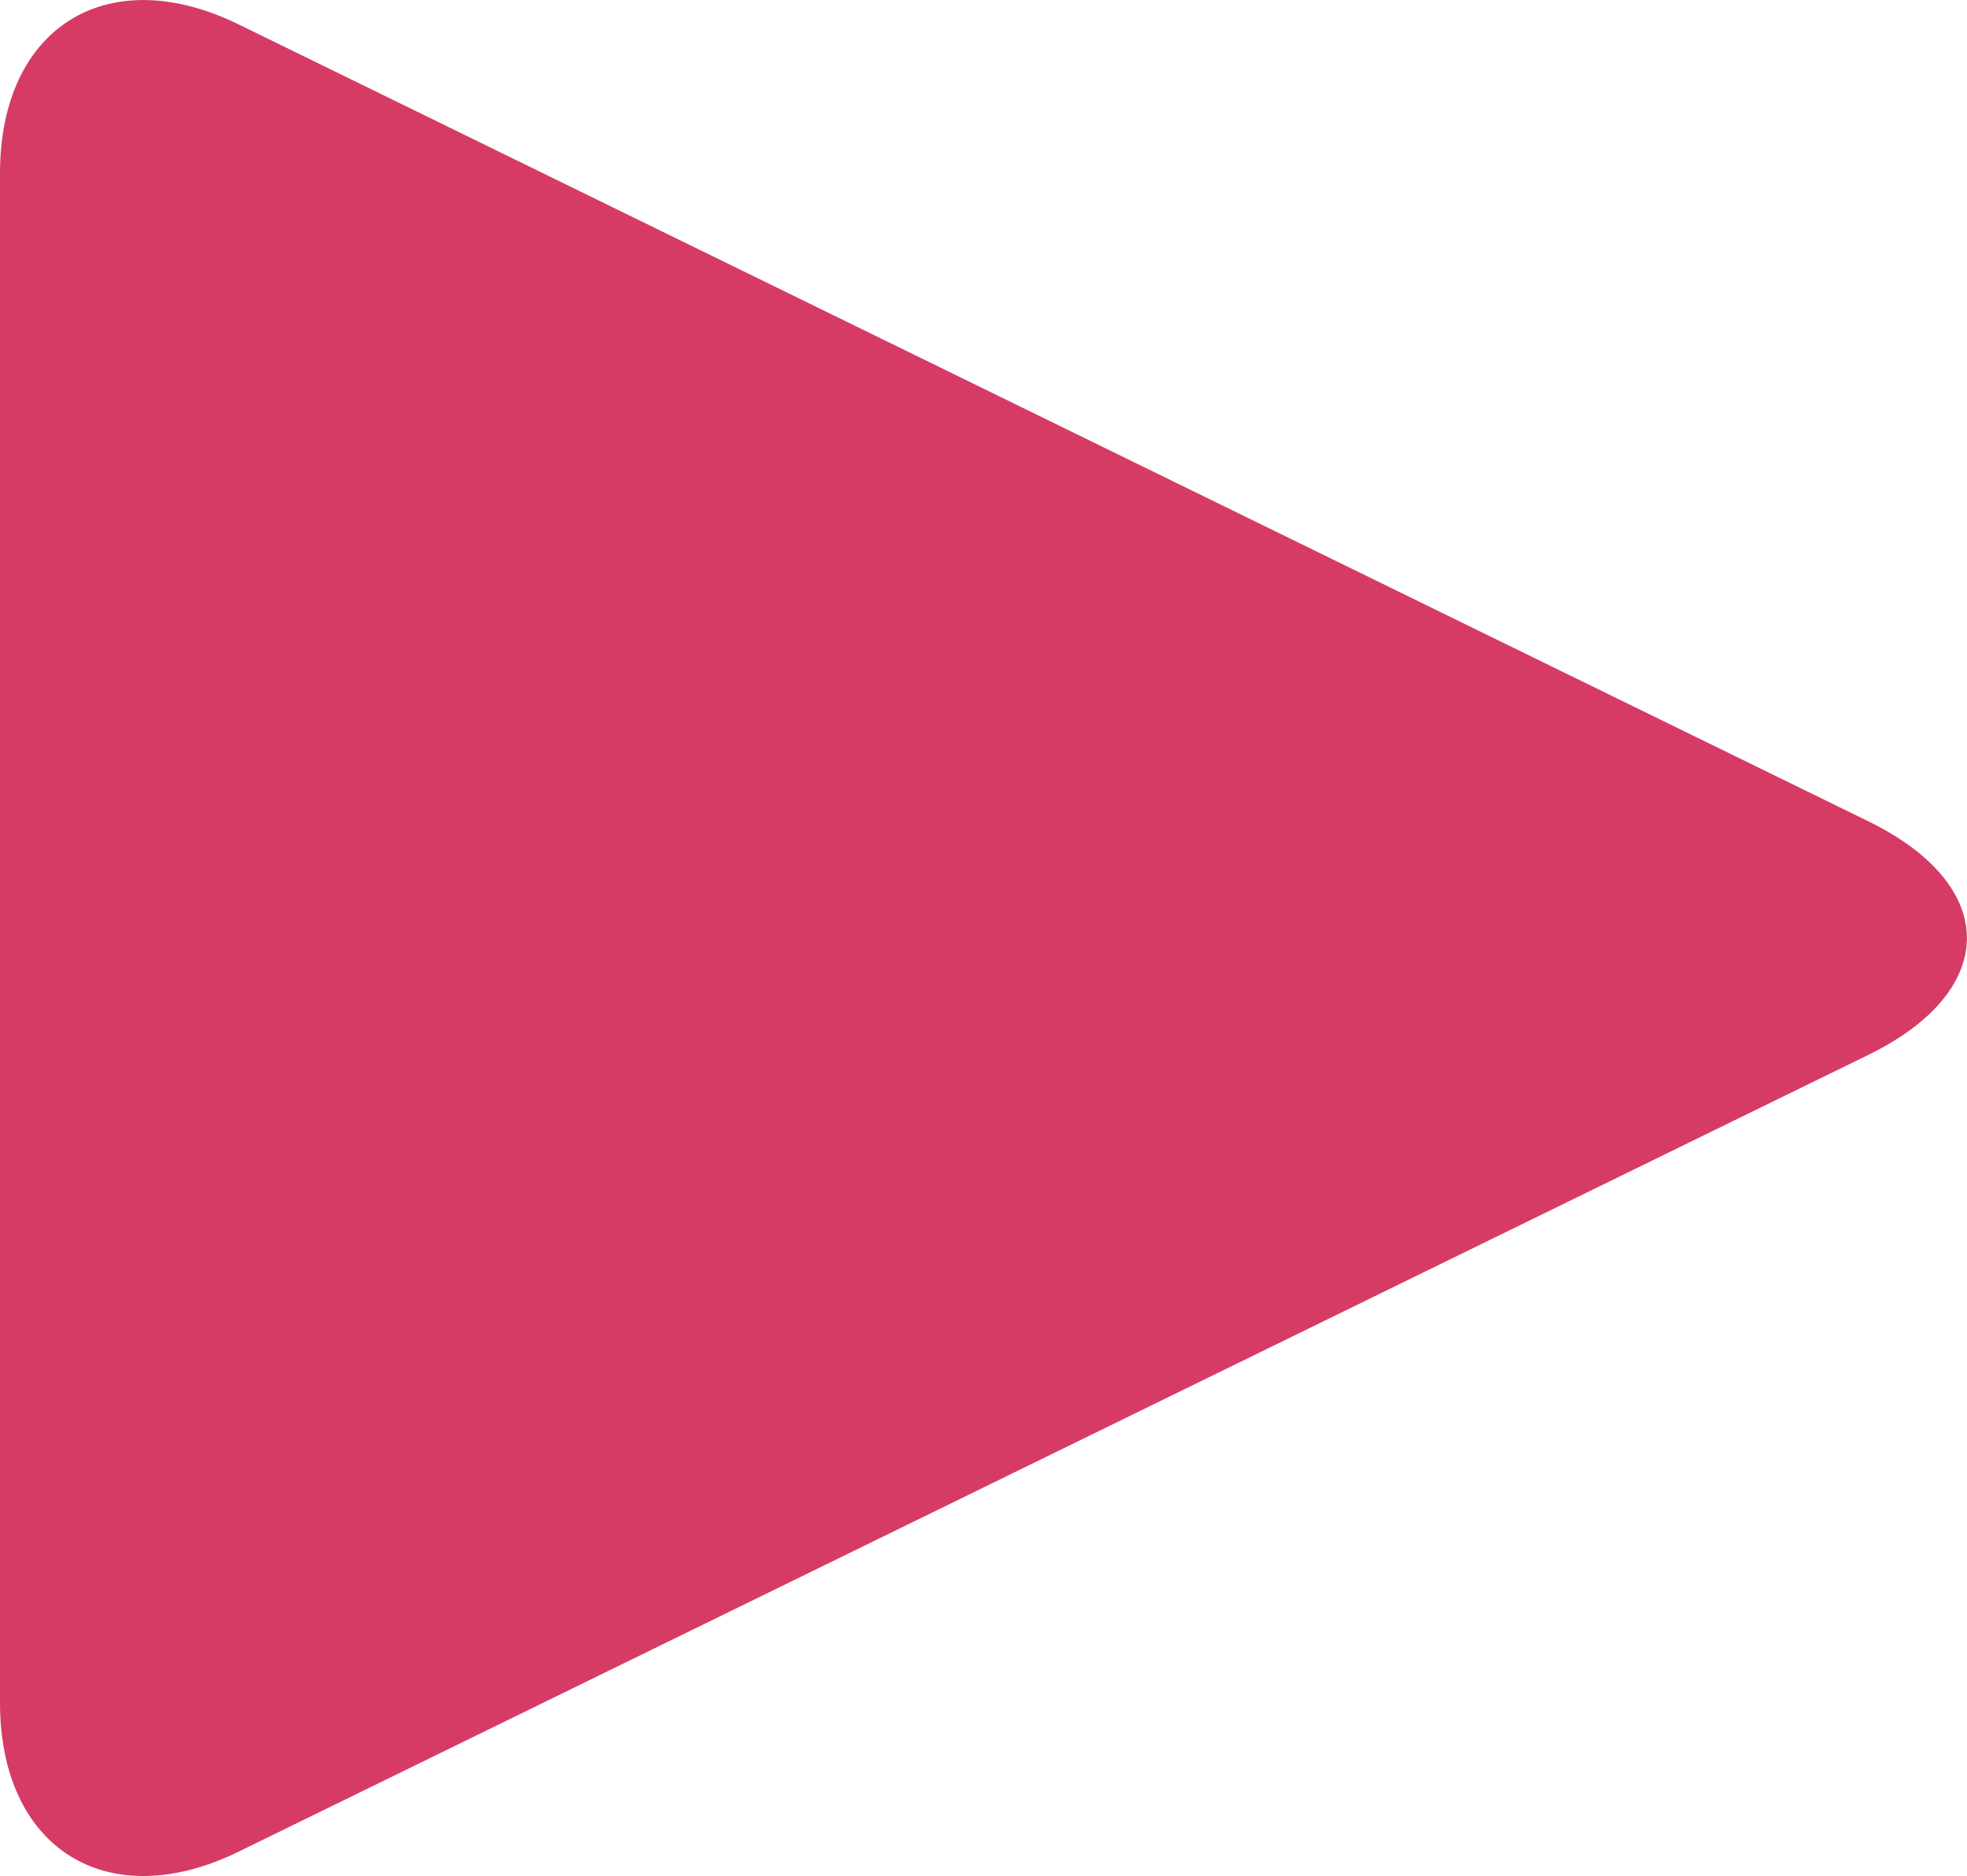
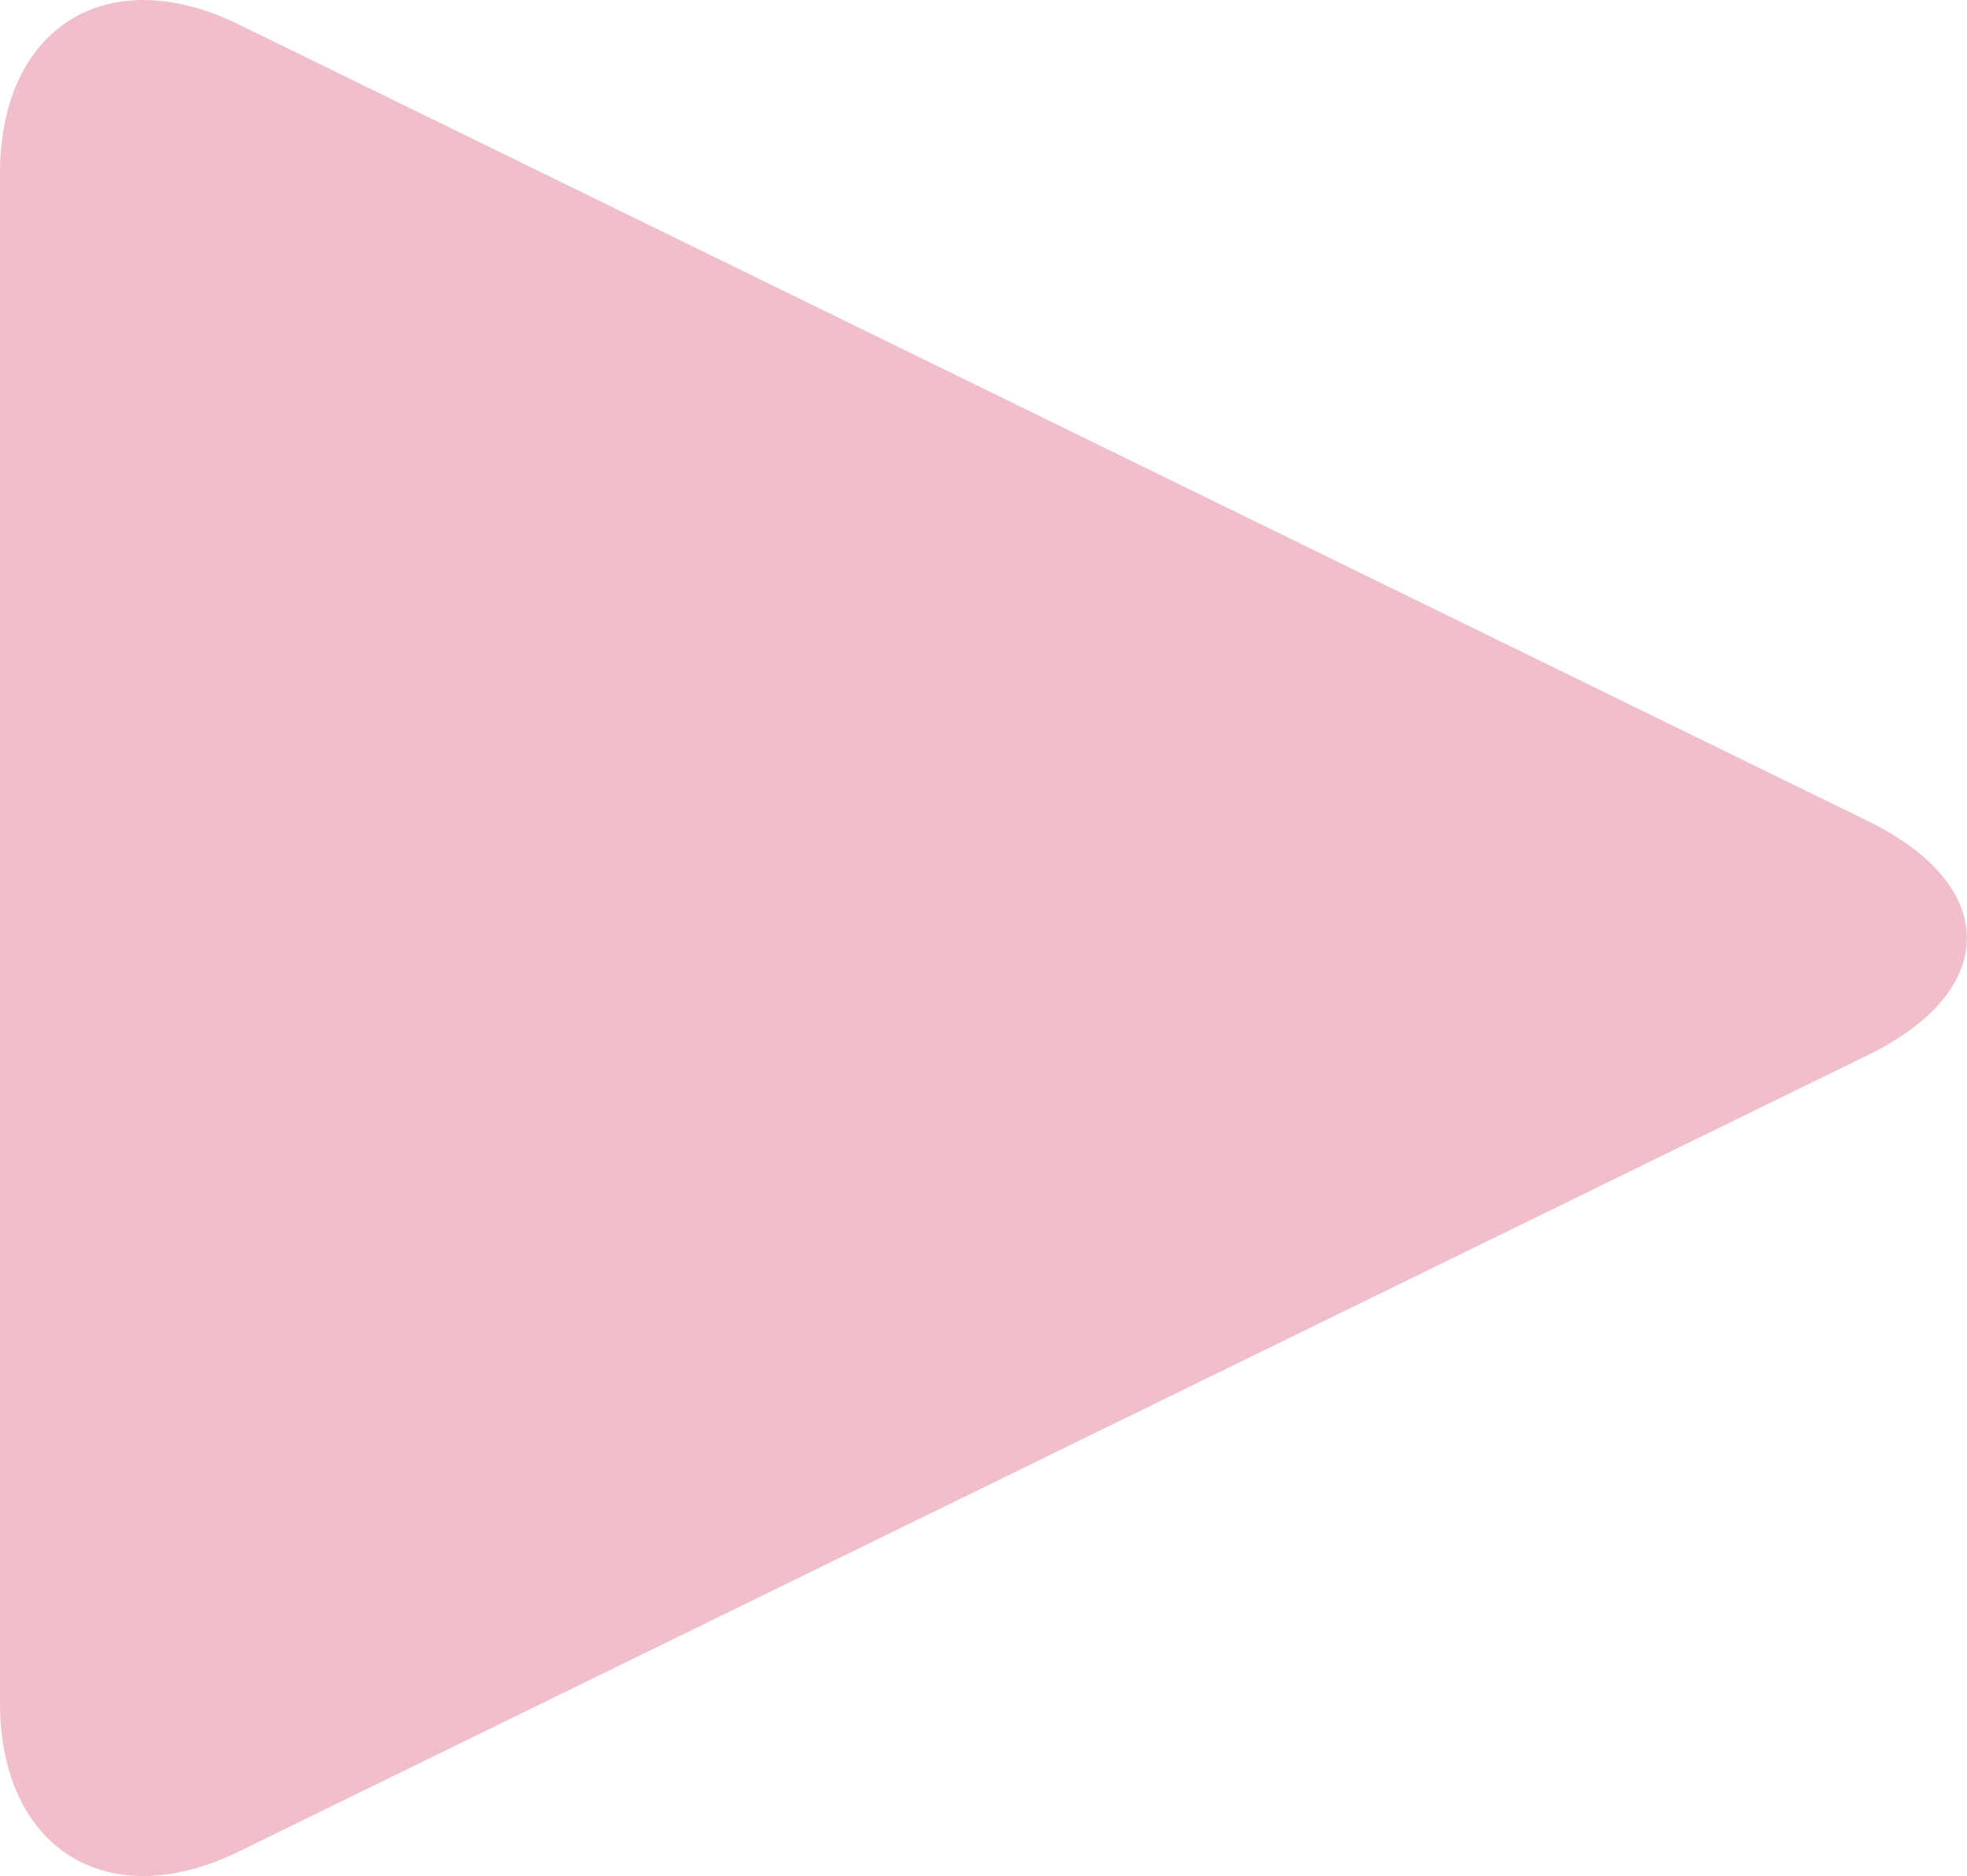
- <svg xmlns="http://www.w3.org/2000/svg" version="1.0" id="Layer_1" x="0px" y="0px" width="14.64px" height="13.96px" viewBox="0 0 14.64 13.96" enable-background="new 0 0 14.64 13.96" xml:space="preserve" fill="#d63b65">
+ <svg xmlns="http://www.w3.org/2000/svg" version="1.0" id="Layer_1" x="0px" y="0px" width="14.64px" height="13.96px" viewBox="0 0 14.64 13.96" enable-background="new 0 0 14.64 13.96" xml:space="preserve" fill="#f1becc">
  <path d="M1.775,13.78C0.799,14.257,0,13.758,0,12.671V1.29c0-1.088,0.799-1.585,1.775-1.109l12.133,5.932 c0.975,0.478,0.975,1.258,0,1.736L1.775,13.78z" />
</svg>
